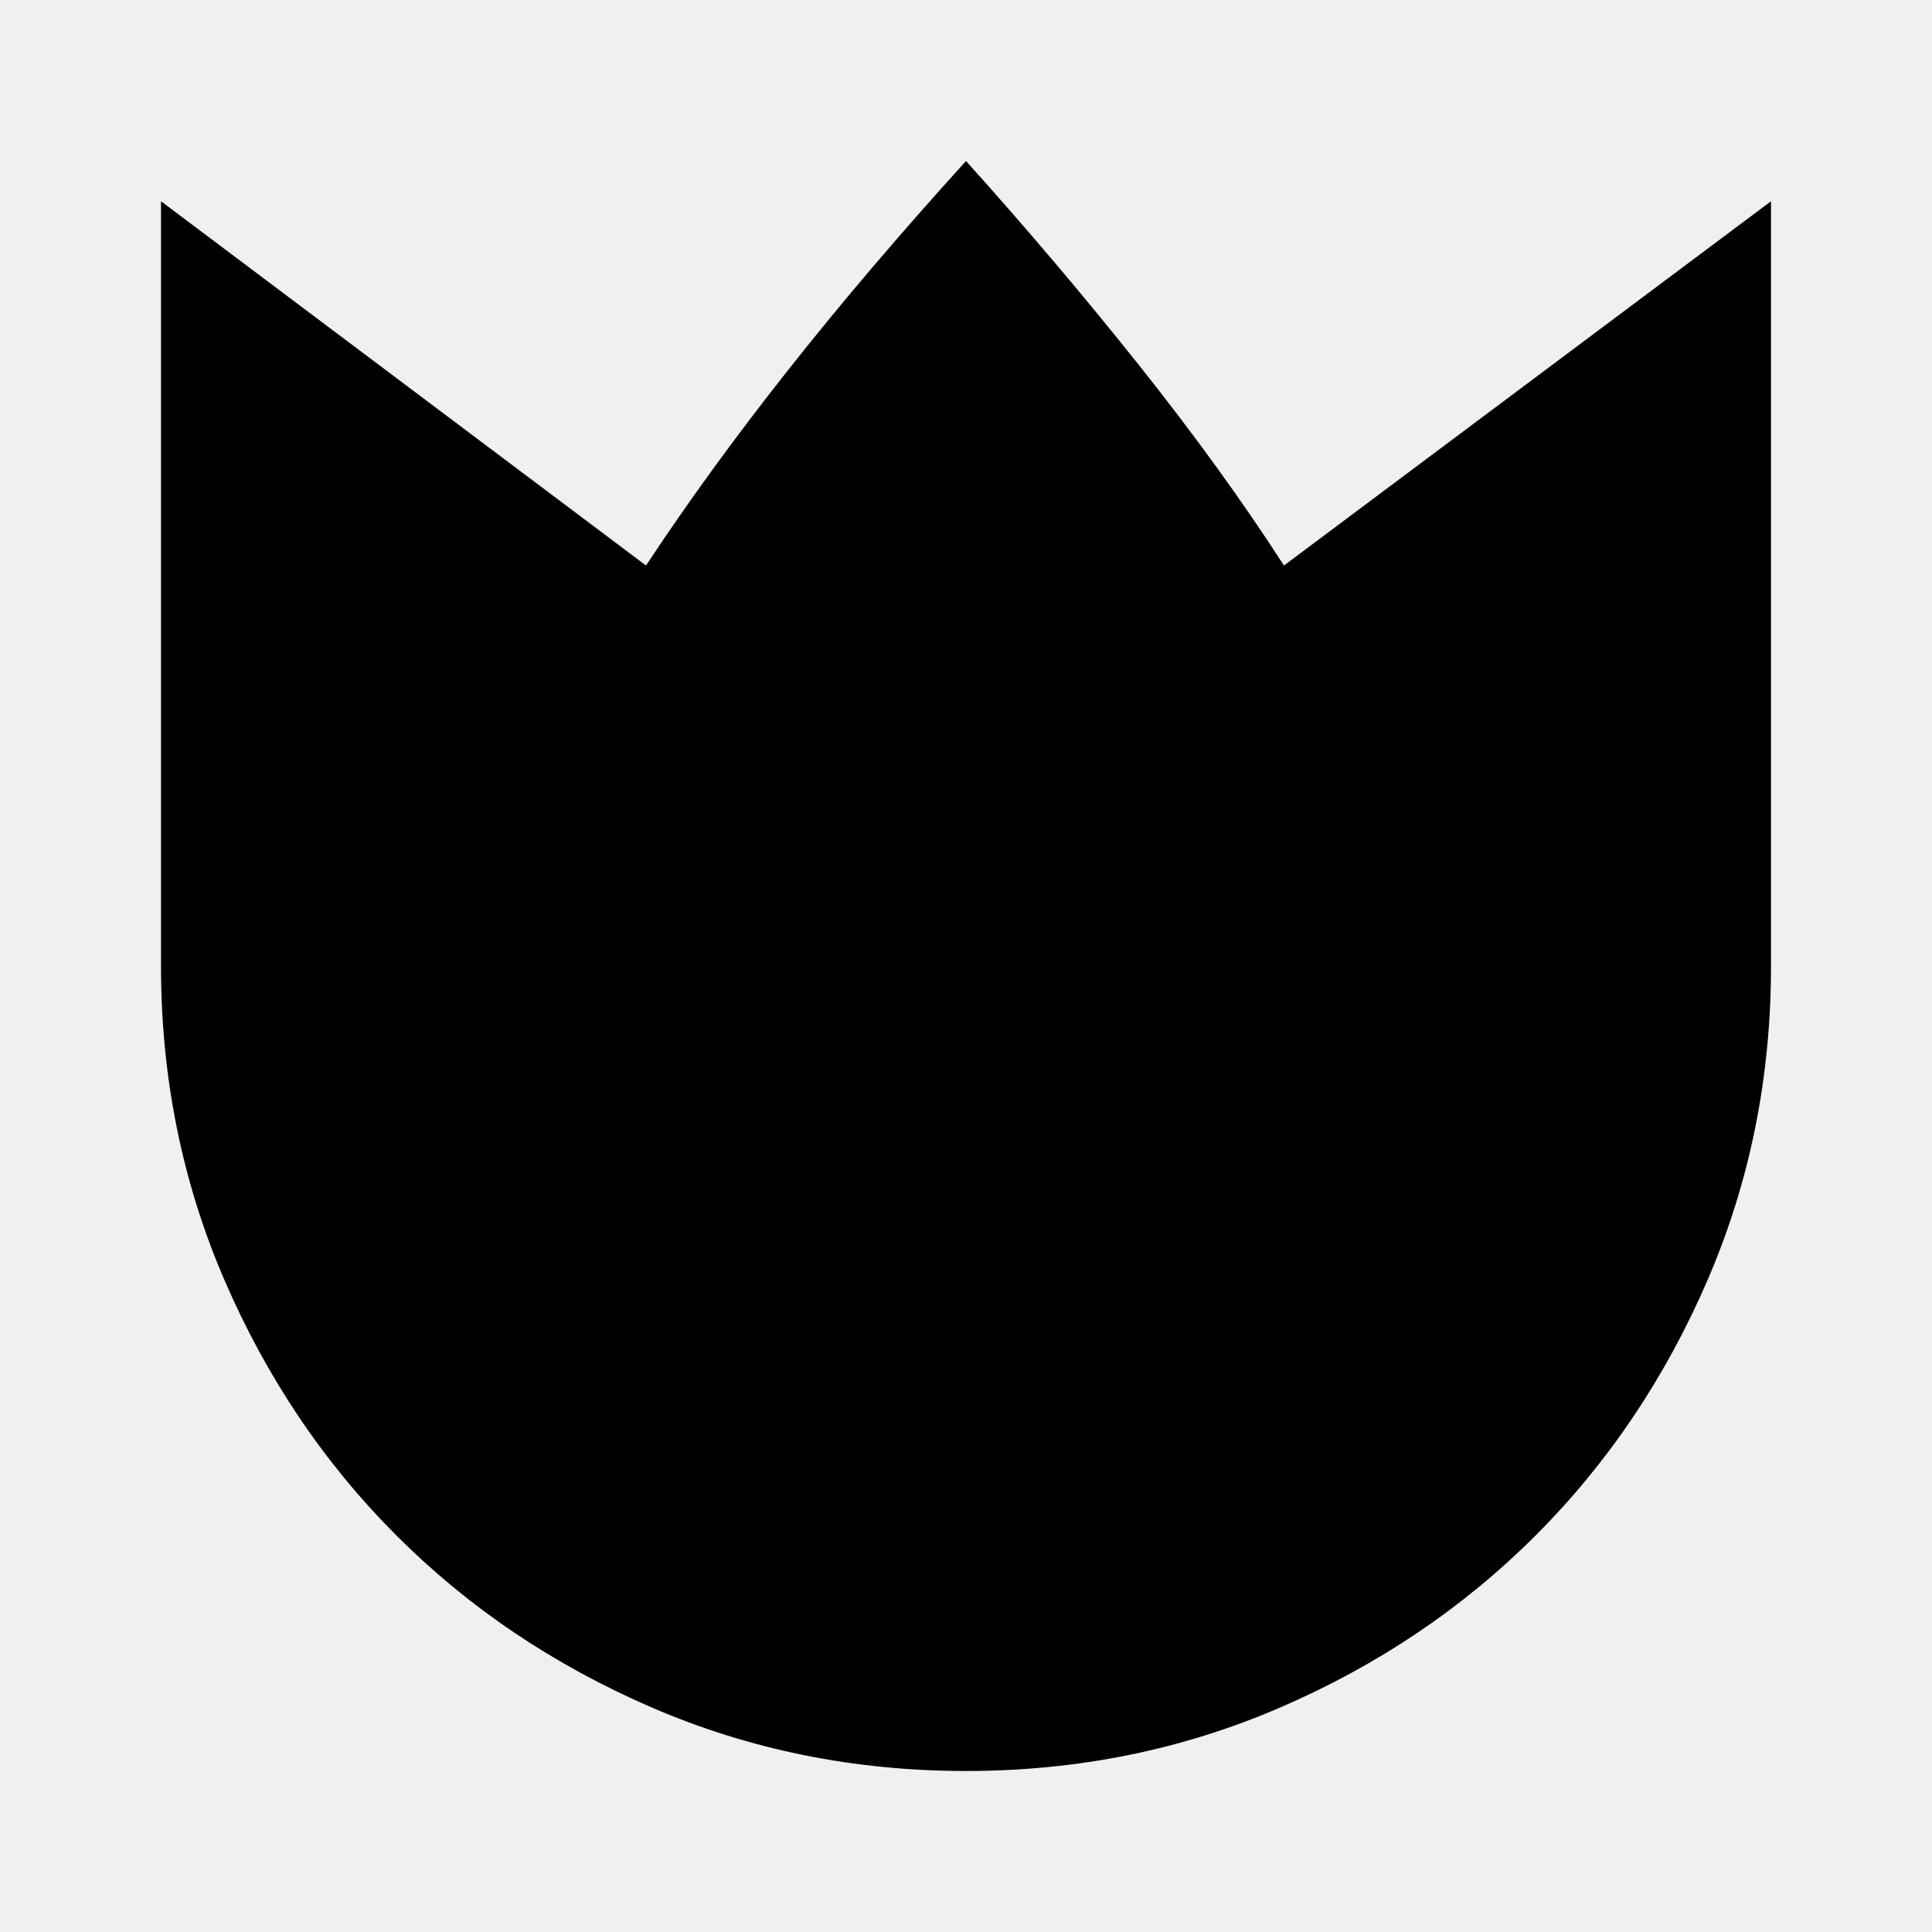
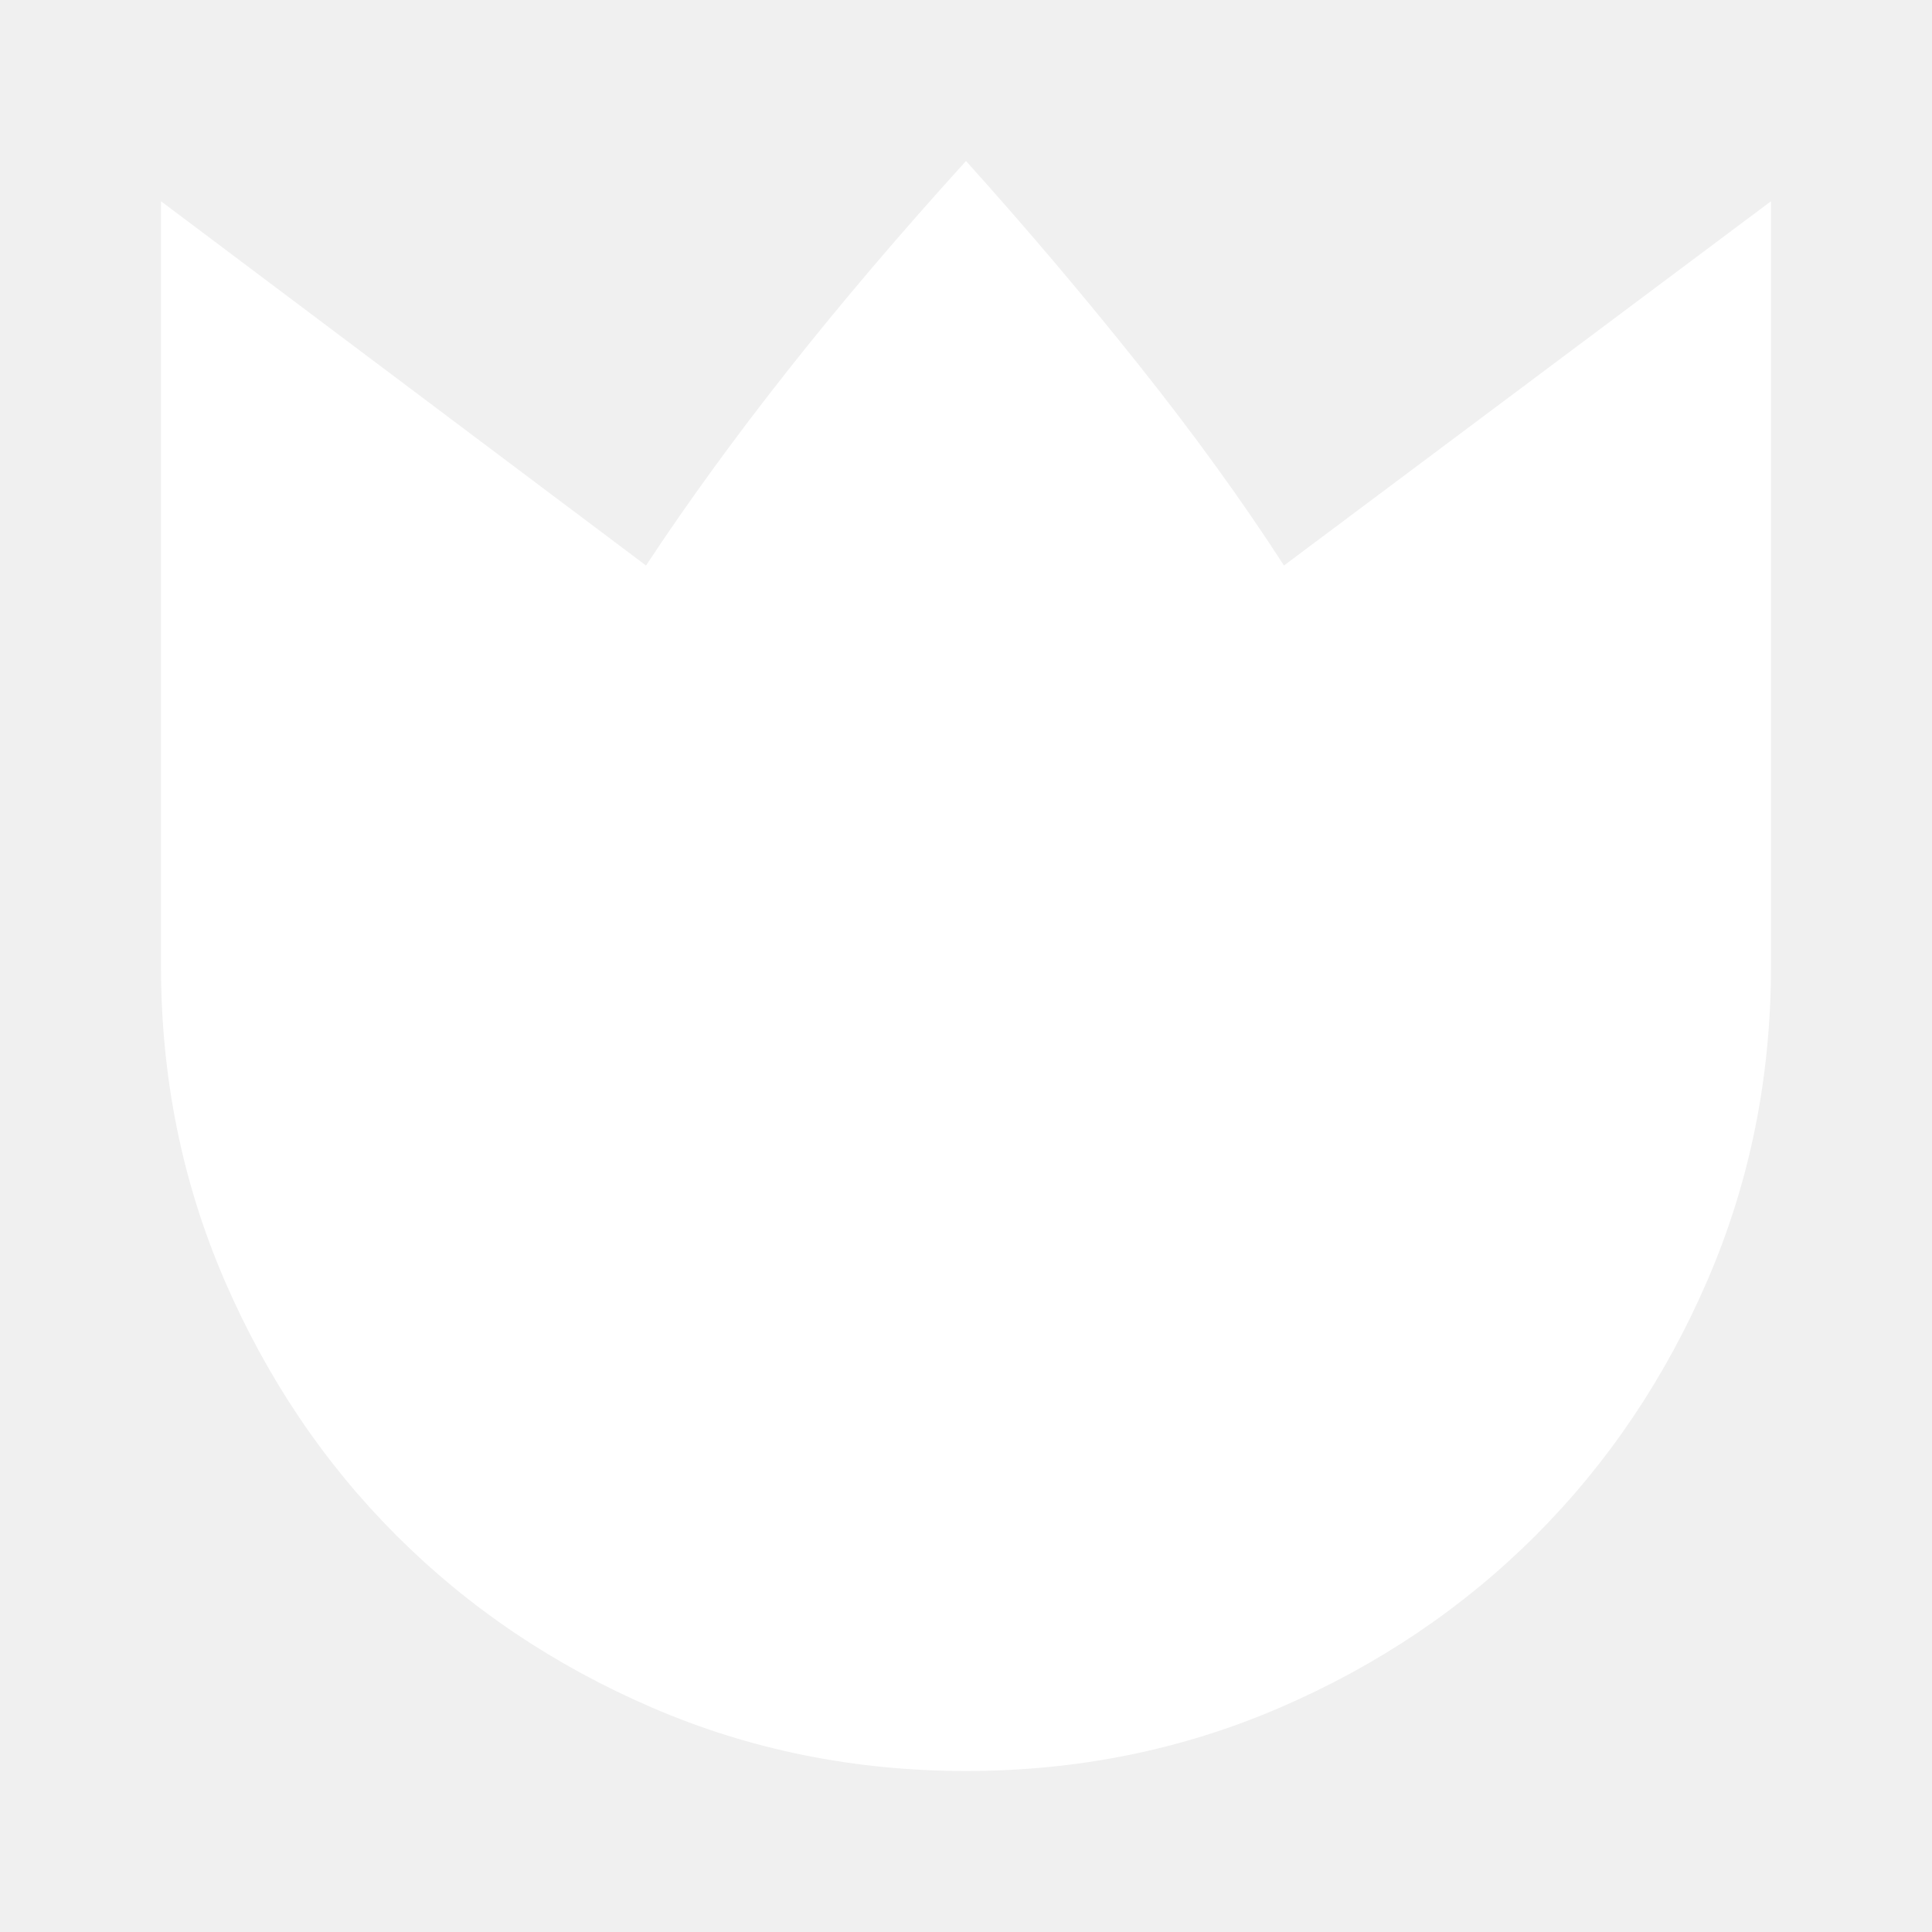
- <svg xmlns="http://www.w3.org/2000/svg" height="48" viewBox="0 96 960 960" width="48">
+ <svg xmlns="http://www.w3.org/2000/svg" height="26" fill="white" viewBox="0 96 960 960" width="26">
  <path d="M480 976q-83 0-156-31.5T197 859q-54-54-85.5-127T80 576V196l241 181q31-47 70.5-97T480 176q45 50 86 101.5t72 99.5l242-181v380q0 83-31.5 156T763 859q-54 54-127 85.5T480 976Z" />
</svg>
